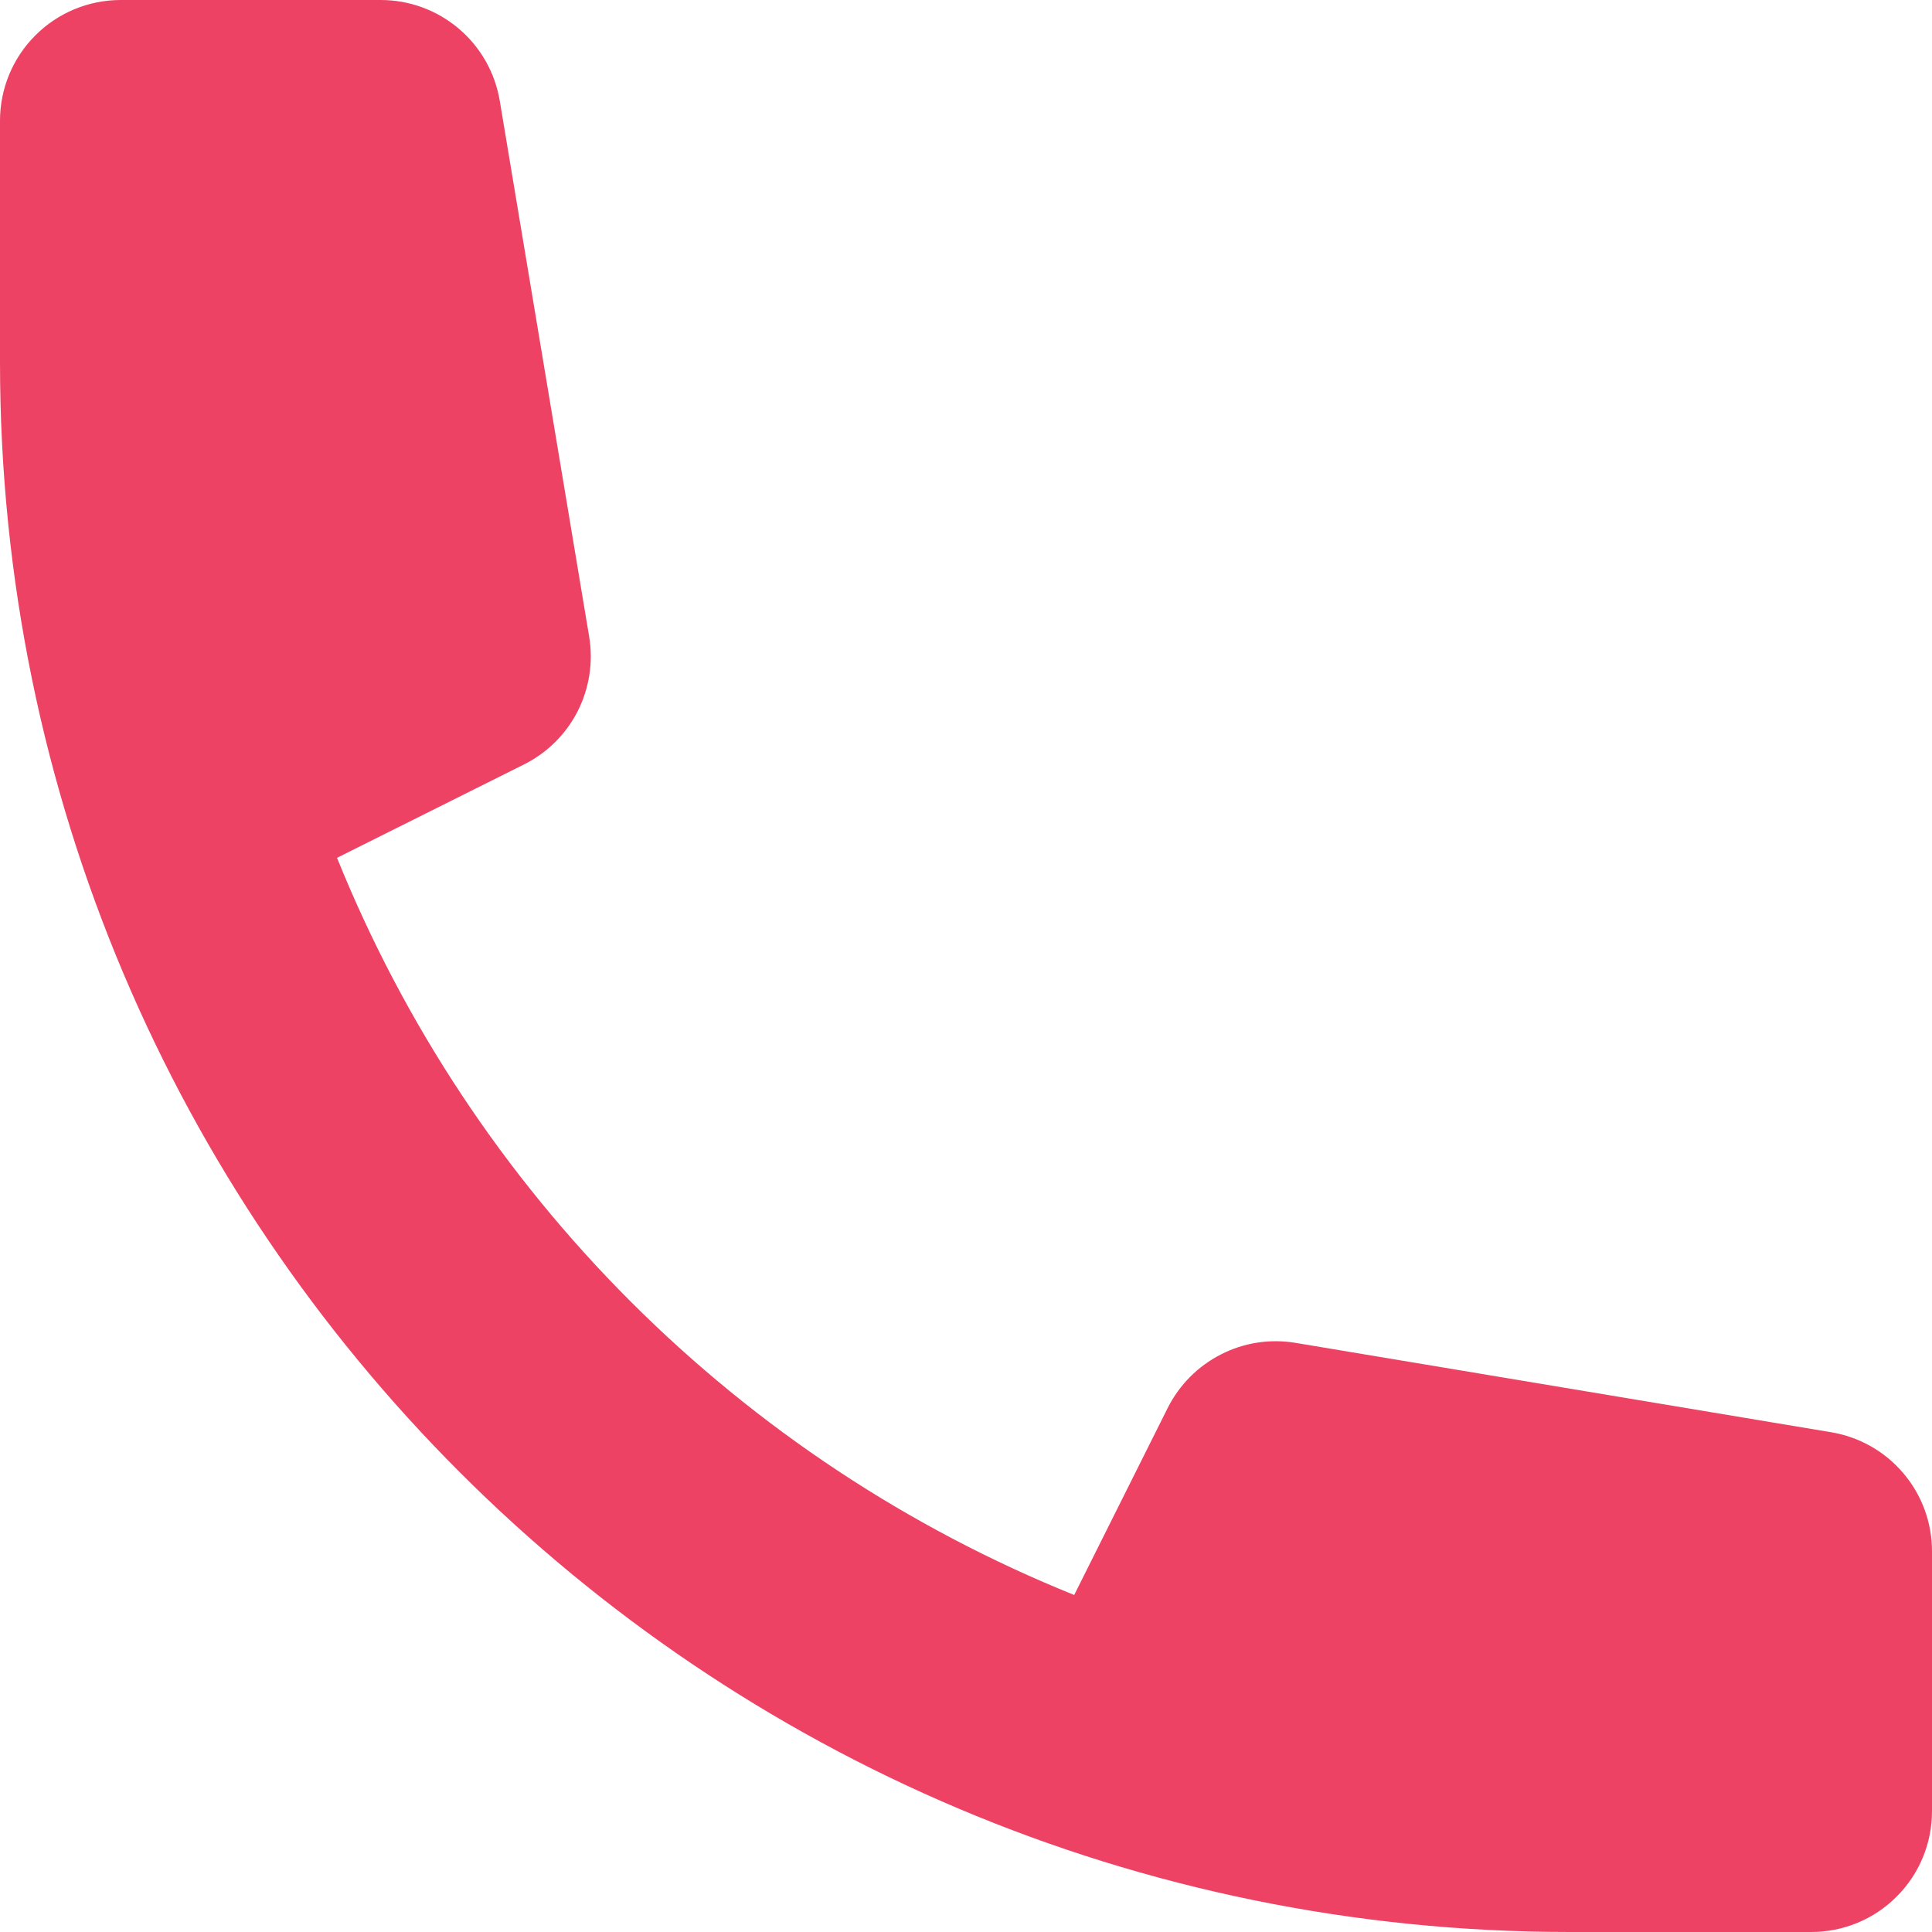
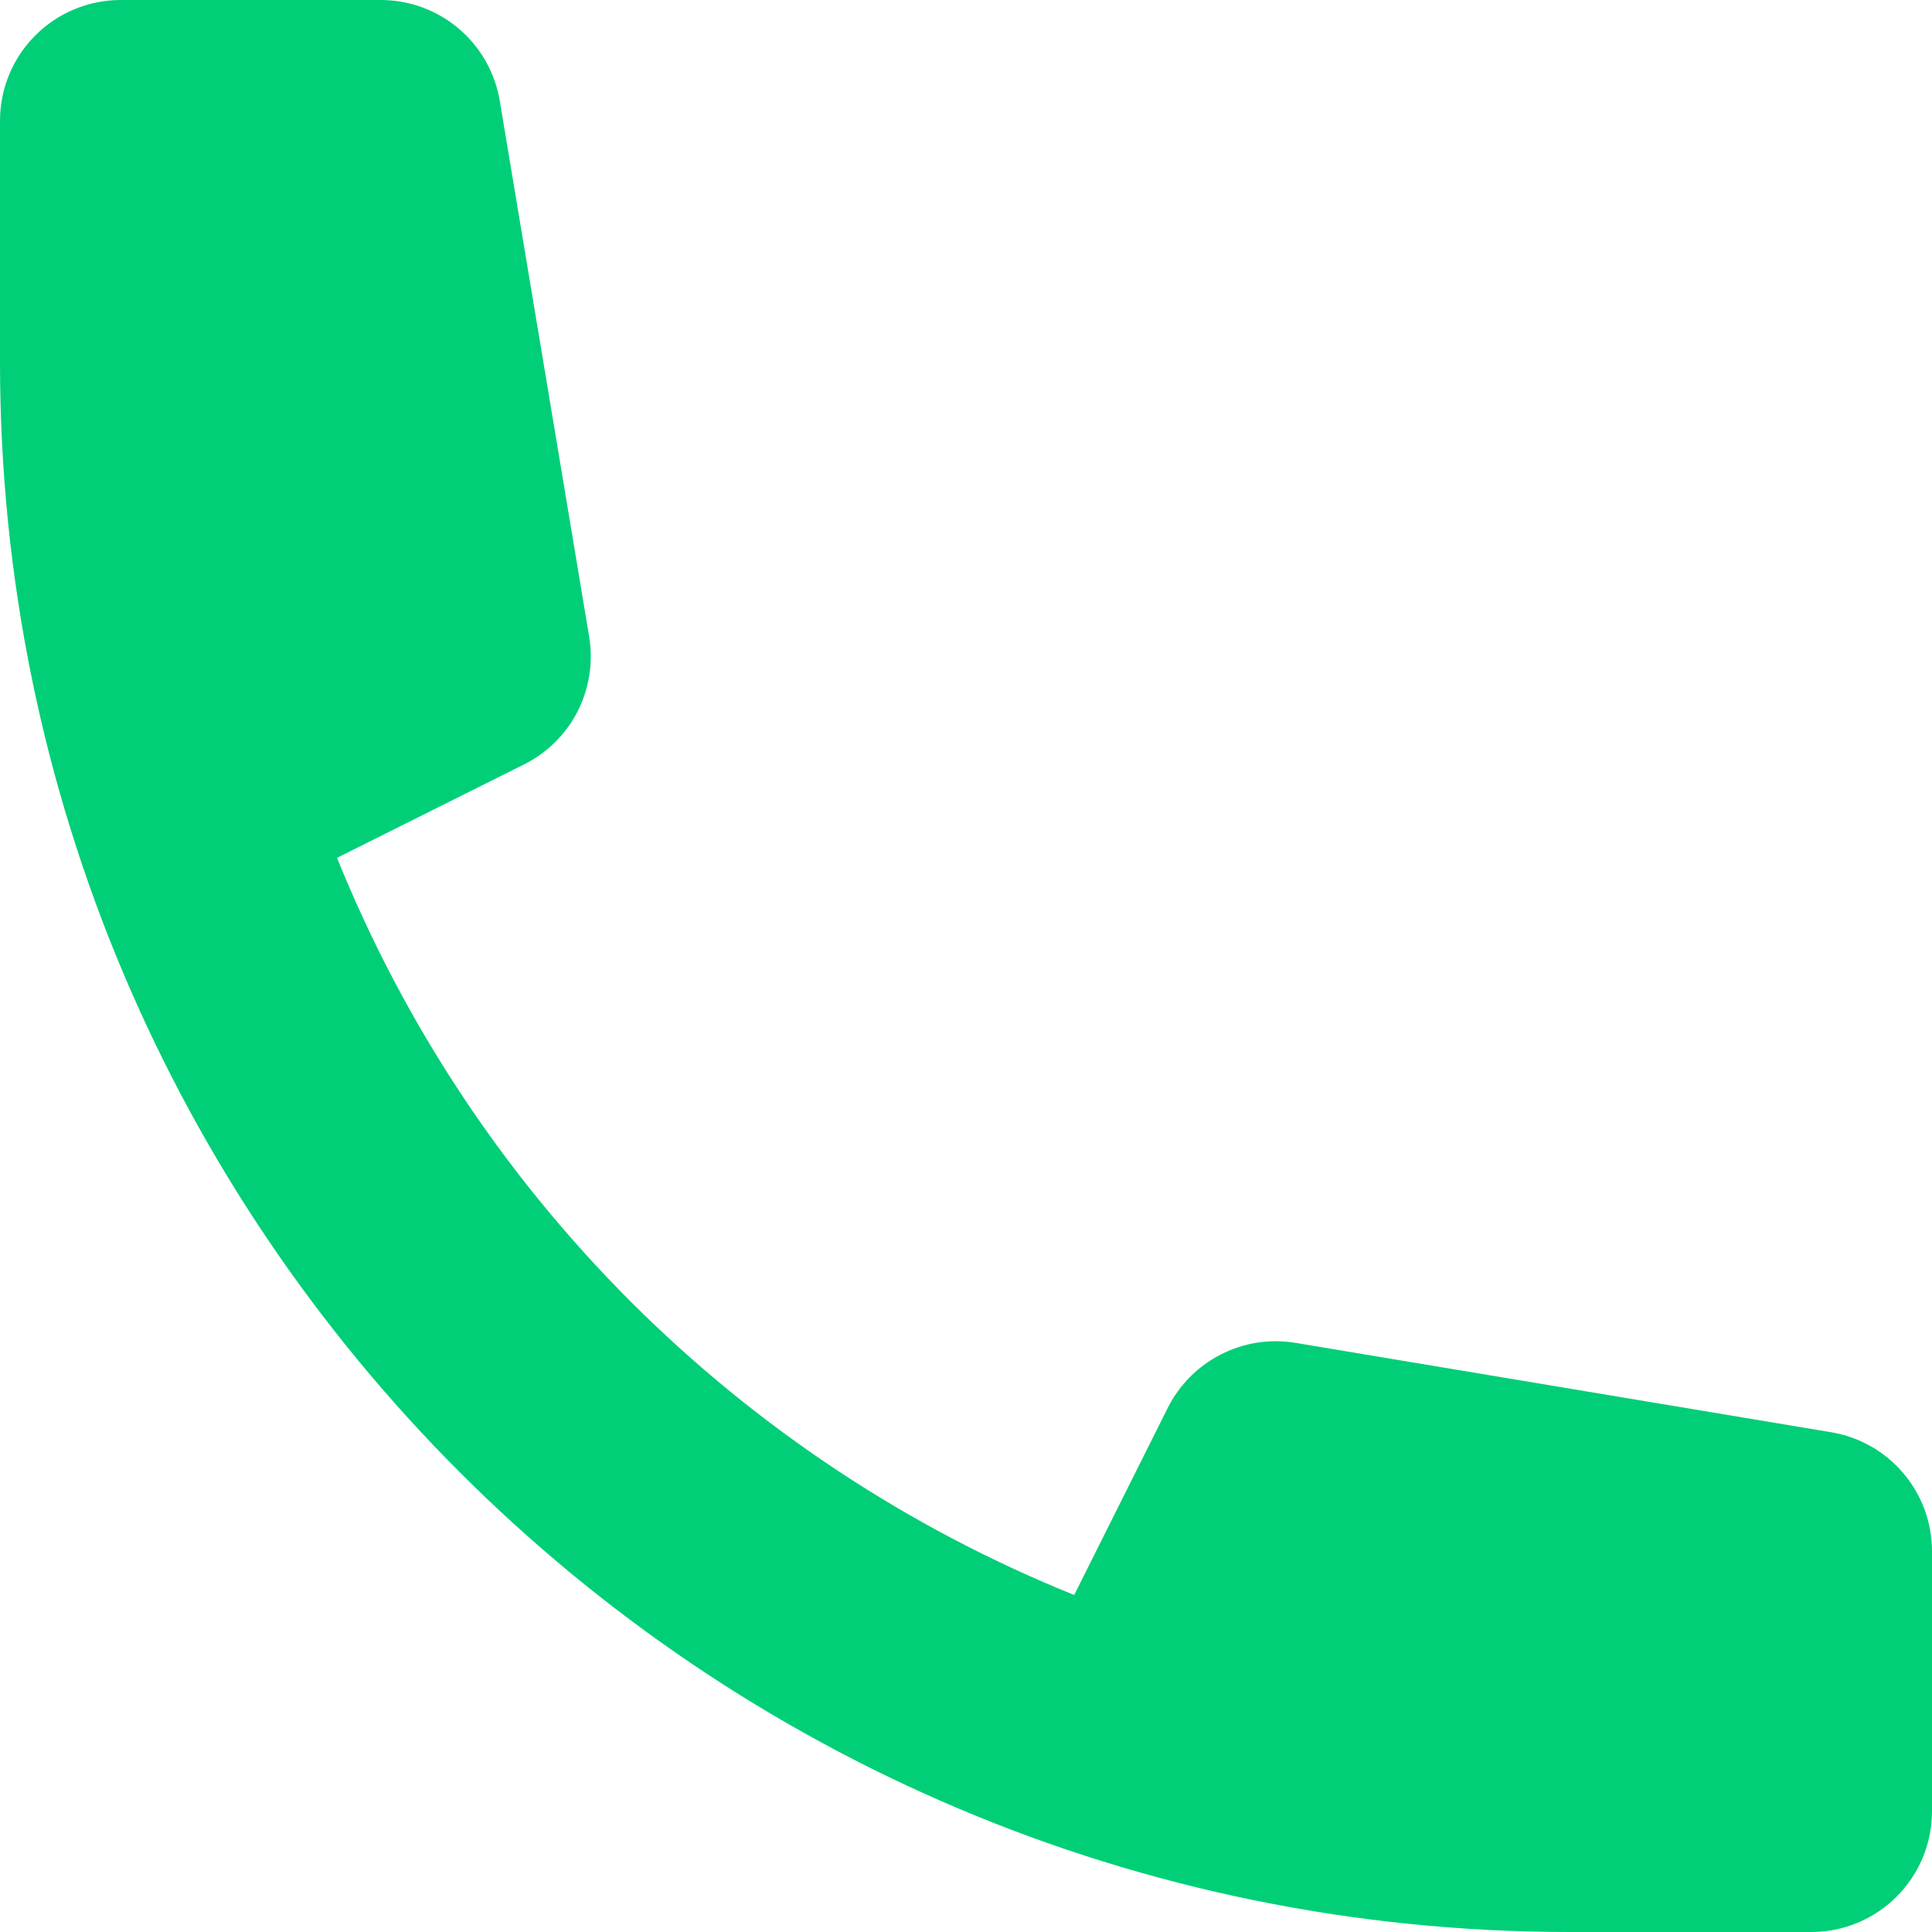
<svg xmlns="http://www.w3.org/2000/svg" width="16" height="16" viewBox="0 0 16 16" fill="none">
-   <path d="M0 1C0 0.735 0.105 0.48 0.293 0.293C0.48 0.105 0.735 0 1 0H3.153C3.39 0 3.619 0.084 3.799 0.237C3.98 0.39 4.1 0.602 4.139 0.836L4.879 5.271C4.914 5.482 4.881 5.699 4.784 5.89C4.687 6.081 4.531 6.235 4.339 6.331L2.791 7.104C3.346 8.48 4.173 9.729 5.222 10.778C6.271 11.827 7.52 12.654 8.896 13.209L9.67 11.661C9.766 11.47 9.92 11.314 10.111 11.217C10.301 11.119 10.518 11.086 10.729 11.121L15.164 11.861C15.398 11.9 15.61 12.02 15.763 12.201C15.916 12.381 16 12.61 16 12.847V15C16 15.265 15.895 15.52 15.707 15.707C15.52 15.895 15.265 16 15 16H13C5.82 16 0 10.18 0 3V1Z" fill="#ED4264" />
+   <path d="M0 1C0 0.735 0.105 0.48 0.293 0.293C0.48 0.105 0.735 0 1 0H3.153C3.39 0 3.619 0.084 3.799 0.237C3.98 0.39 4.1 0.602 4.139 0.836L4.879 5.271C4.914 5.482 4.881 5.699 4.784 5.89C4.687 6.081 4.531 6.235 4.339 6.331L2.791 7.104C3.346 8.48 4.173 9.729 5.222 10.778C6.271 11.827 7.52 12.654 8.896 13.209L9.67 11.661C9.766 11.47 9.92 11.314 10.111 11.217C10.301 11.119 10.518 11.086 10.729 11.121L15.164 11.861C15.398 11.9 15.61 12.02 15.763 12.201C15.916 12.381 16 12.61 16 12.847V15C16 15.265 15.895 15.52 15.707 15.707C15.52 15.895 15.265 16 15 16H13C5.82 16 0 10.18 0 3V1Z" fill="#00cf77" />
</svg>
